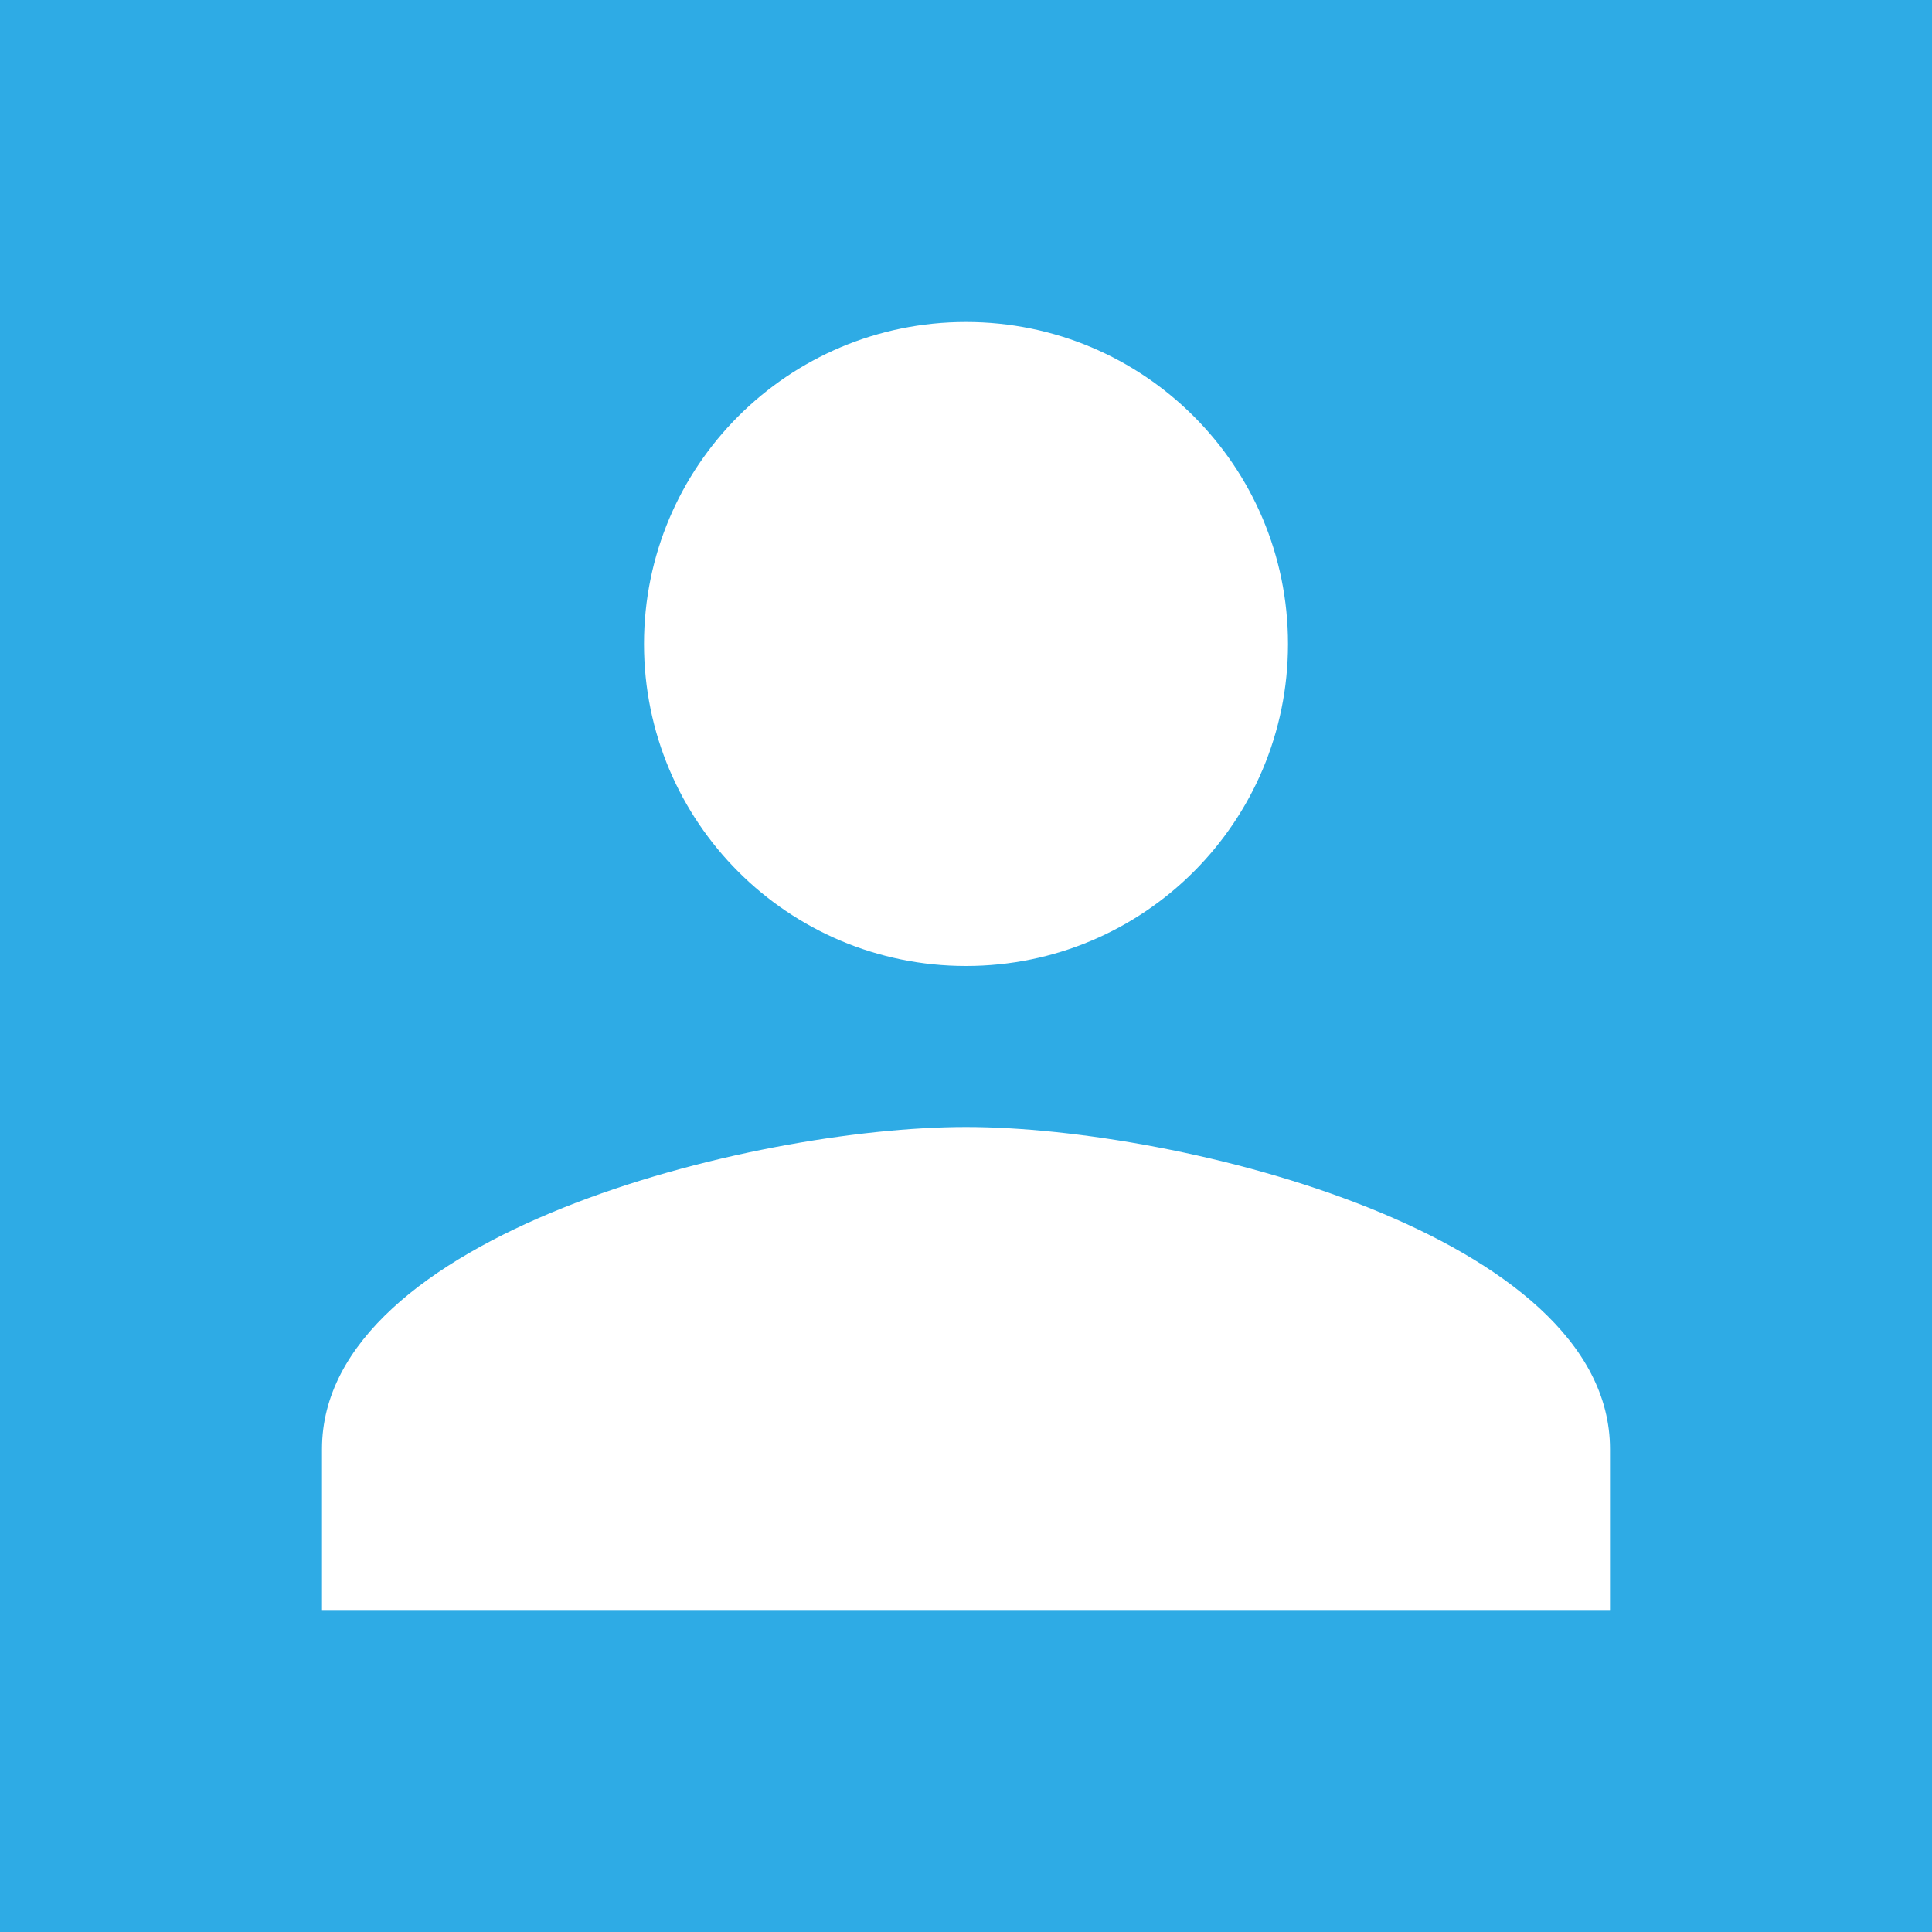
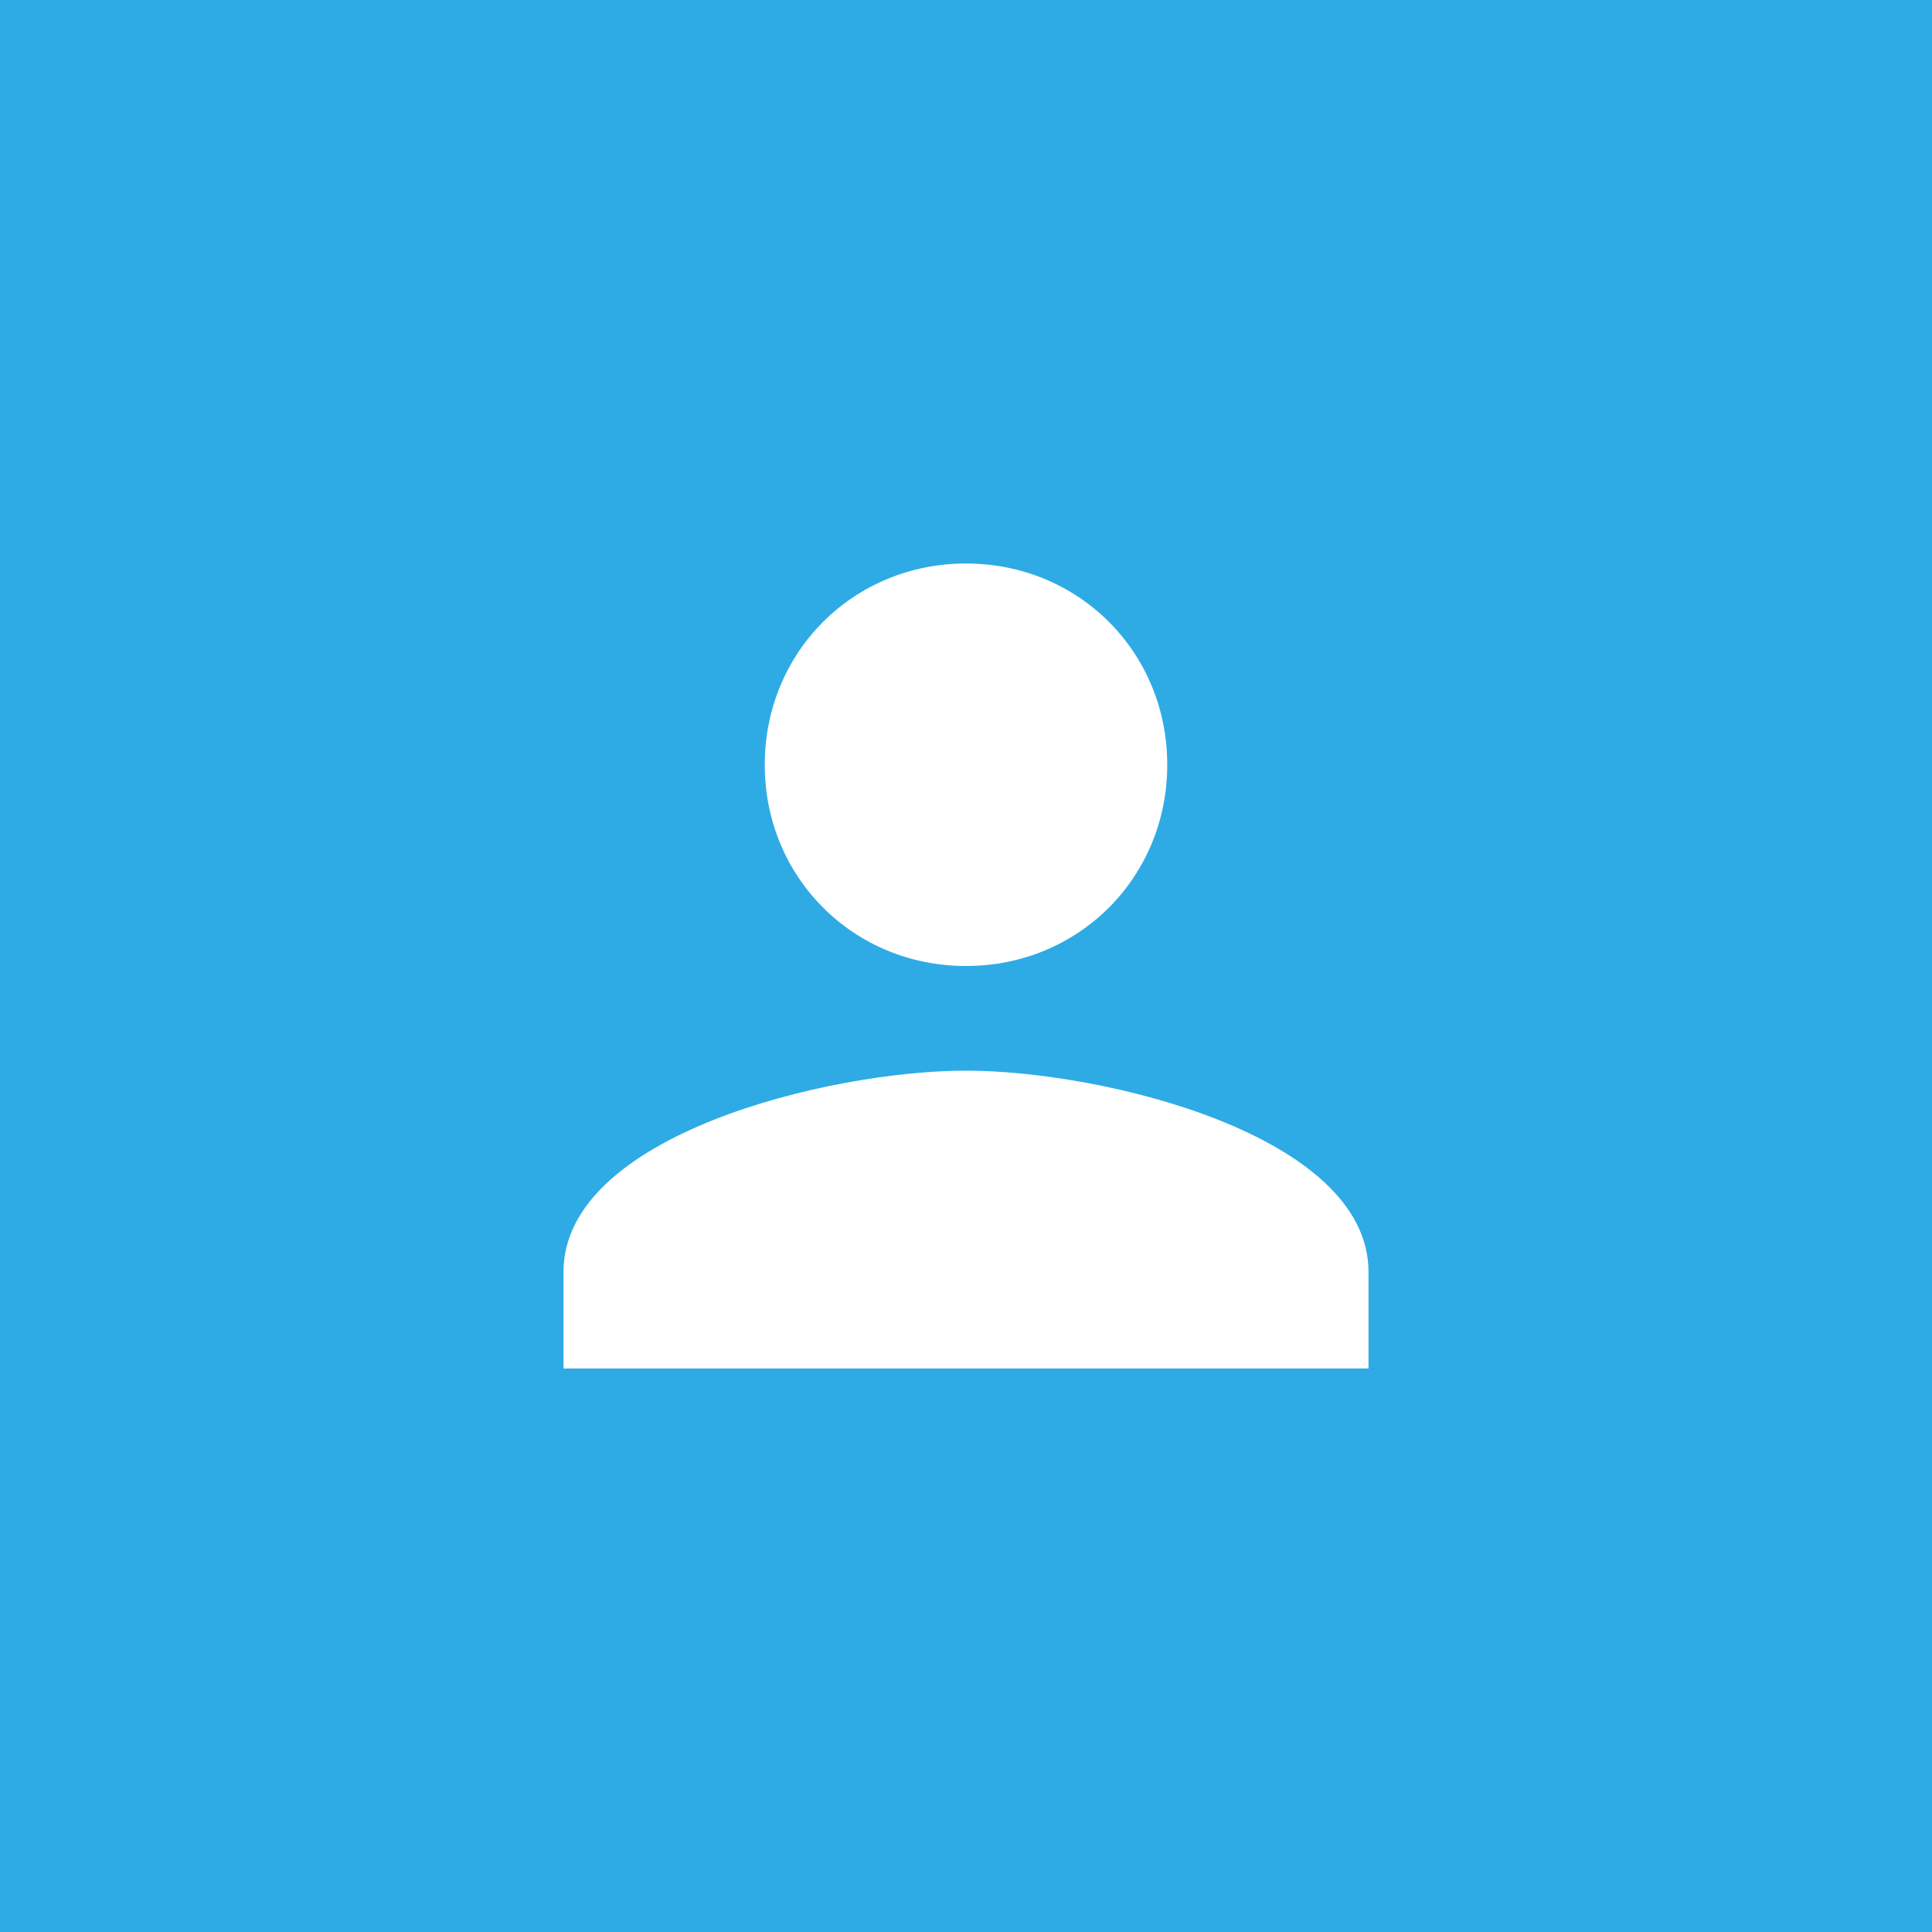
- <svg xmlns="http://www.w3.org/2000/svg" width="24" height="24" viewBox="0 0 24 24">
+ <svg xmlns="http://www.w3.org/2000/svg" width="24" height="24" viewBox="0 0 24 24" version="1.1">
  <rect fill="#2EABE5" width="24" height="24" />
-   <path fill="#FFF" d="M12 12c2.21 0 4-1.79 4-4s-1.79-4-4-4-4 1.79-4 4 1.79 4 4 4zm0 2c-2.67 0-8 1.34-8 4v2h16v-2c0-2.66-5.33-4-8-4z" />
+   <path d="m12 12c1.4 0 2.5-1.1 2.5-2.5C14.5 8.1 13.4 7 12 7 10.6 7 9.5 8.1 9.5 9.5 9.5 10.9 10.6 12 12 12zm0 1.3c-1.7 0-5 0.8-5 2.5V17h10v-1.2c0-1.7-3.3-2.5-5-2.5z" fill="#fff" />
</svg>
